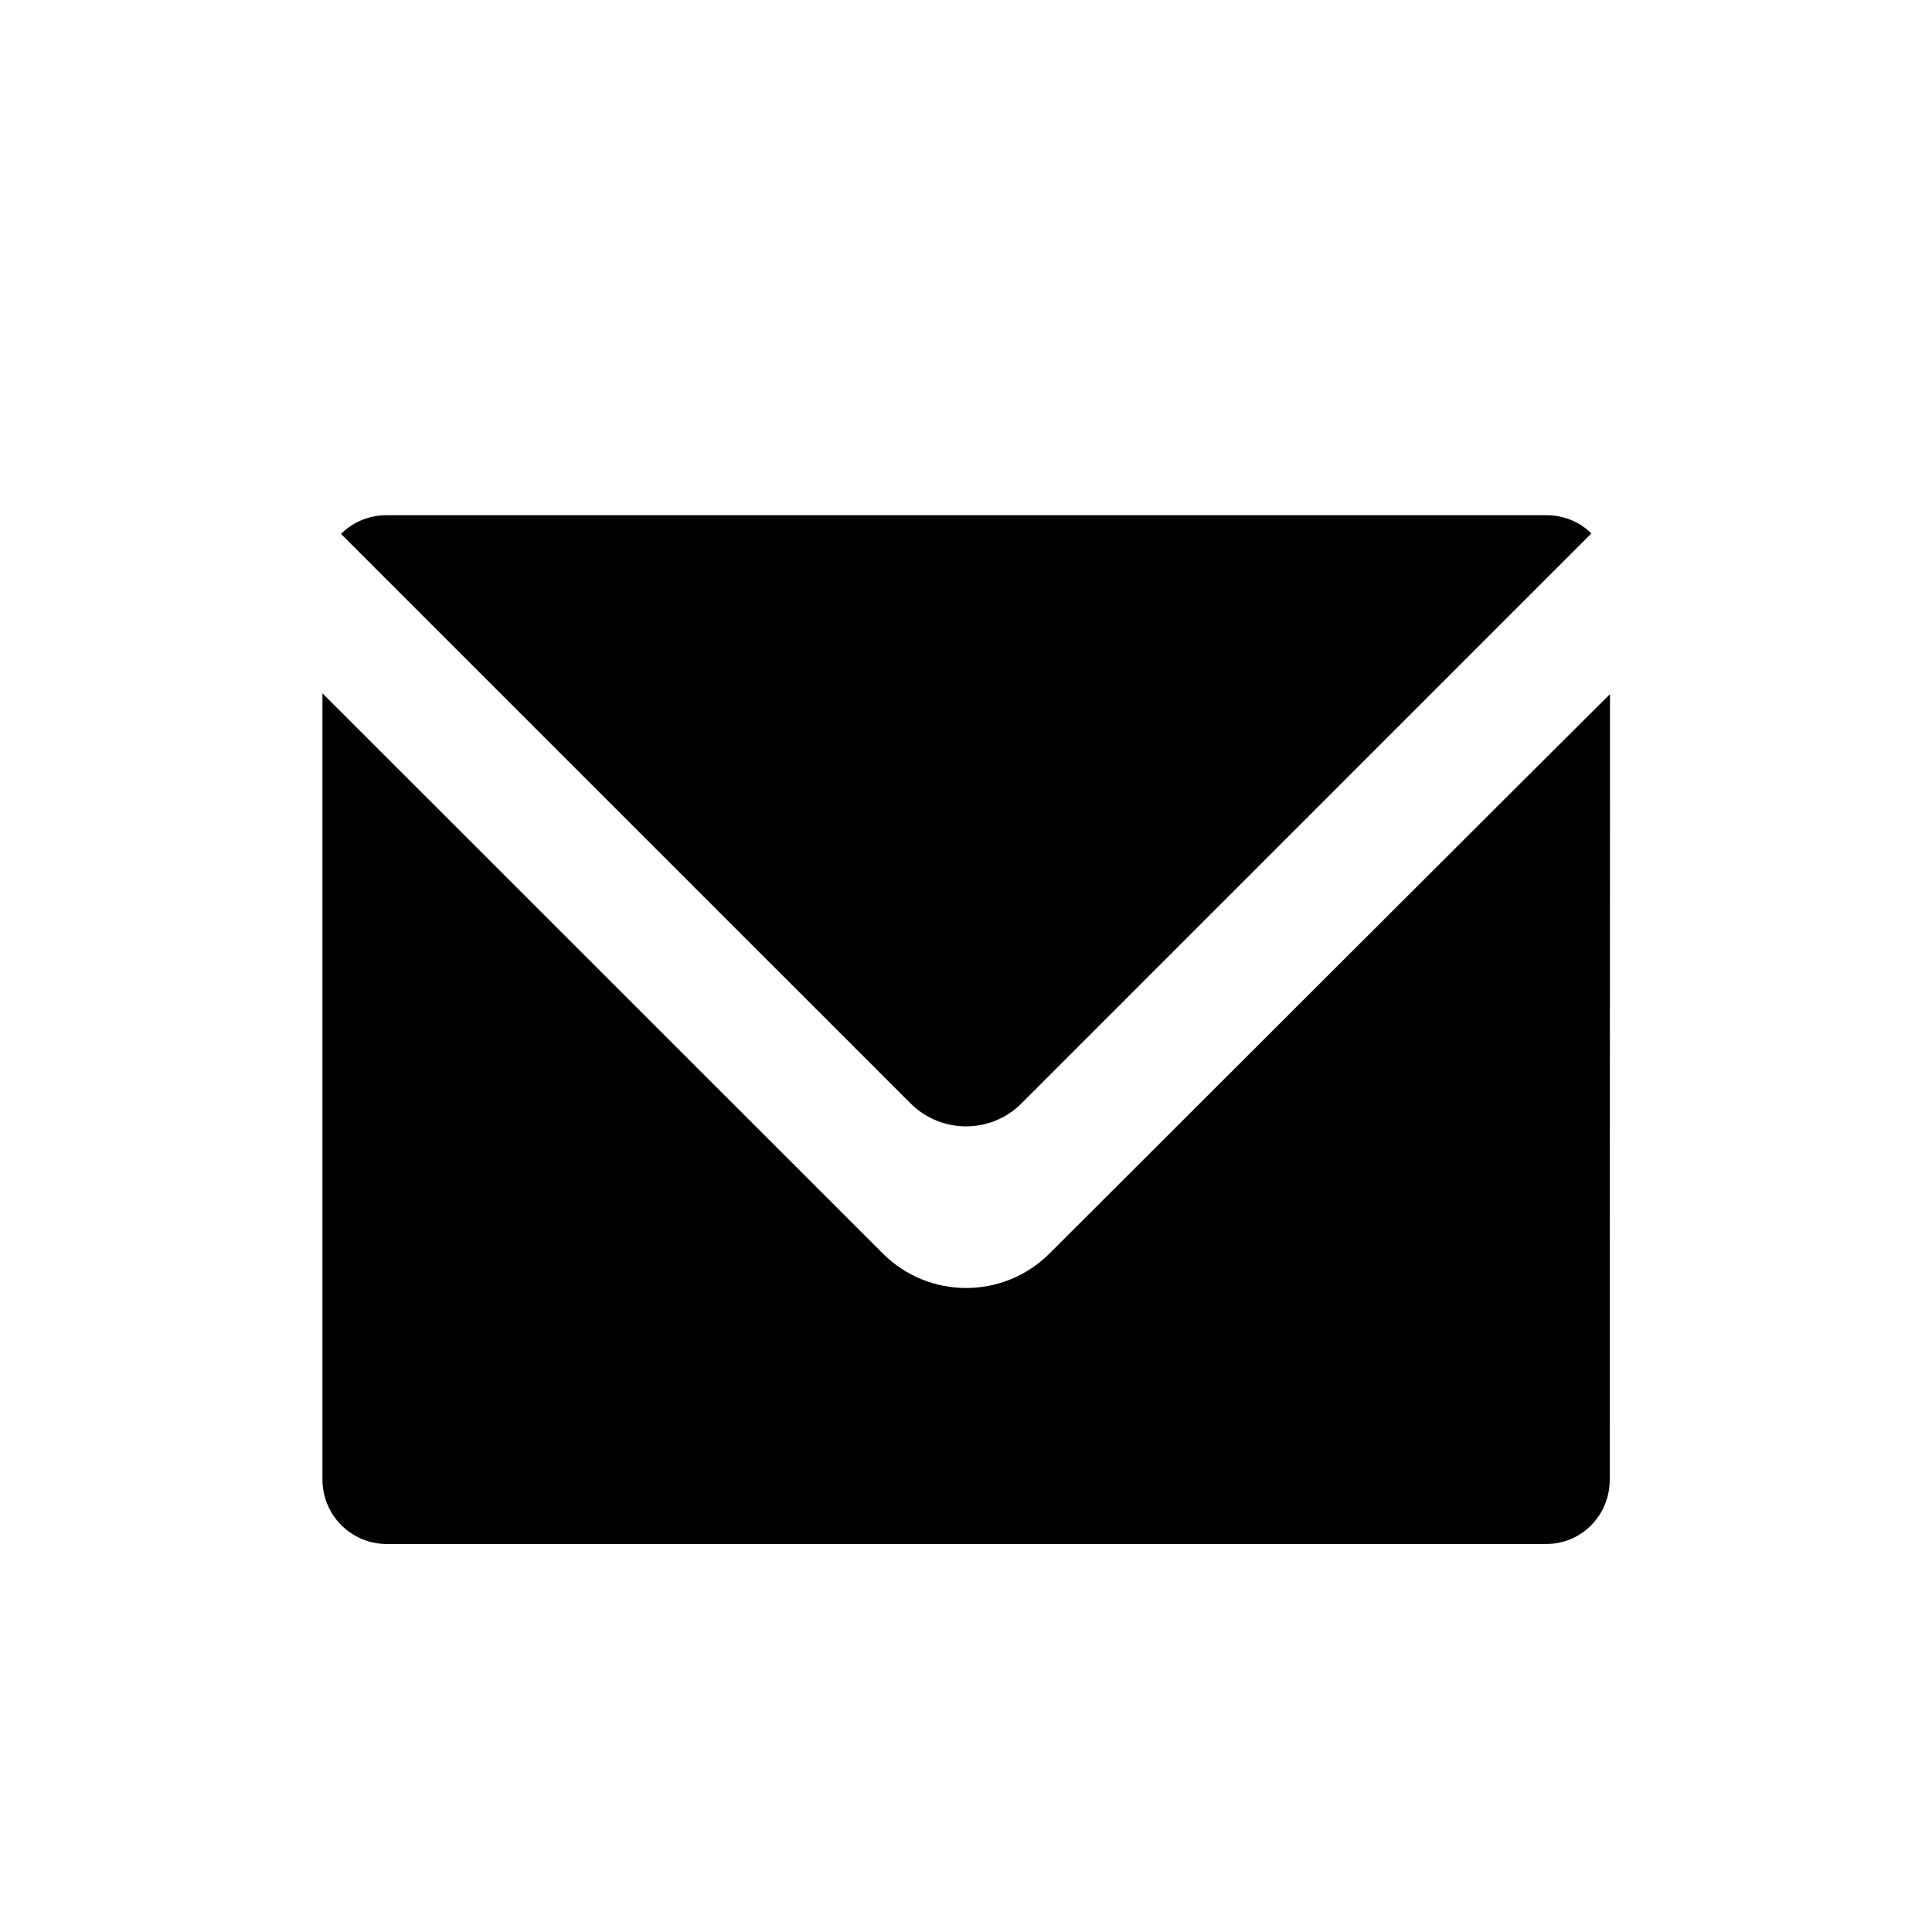
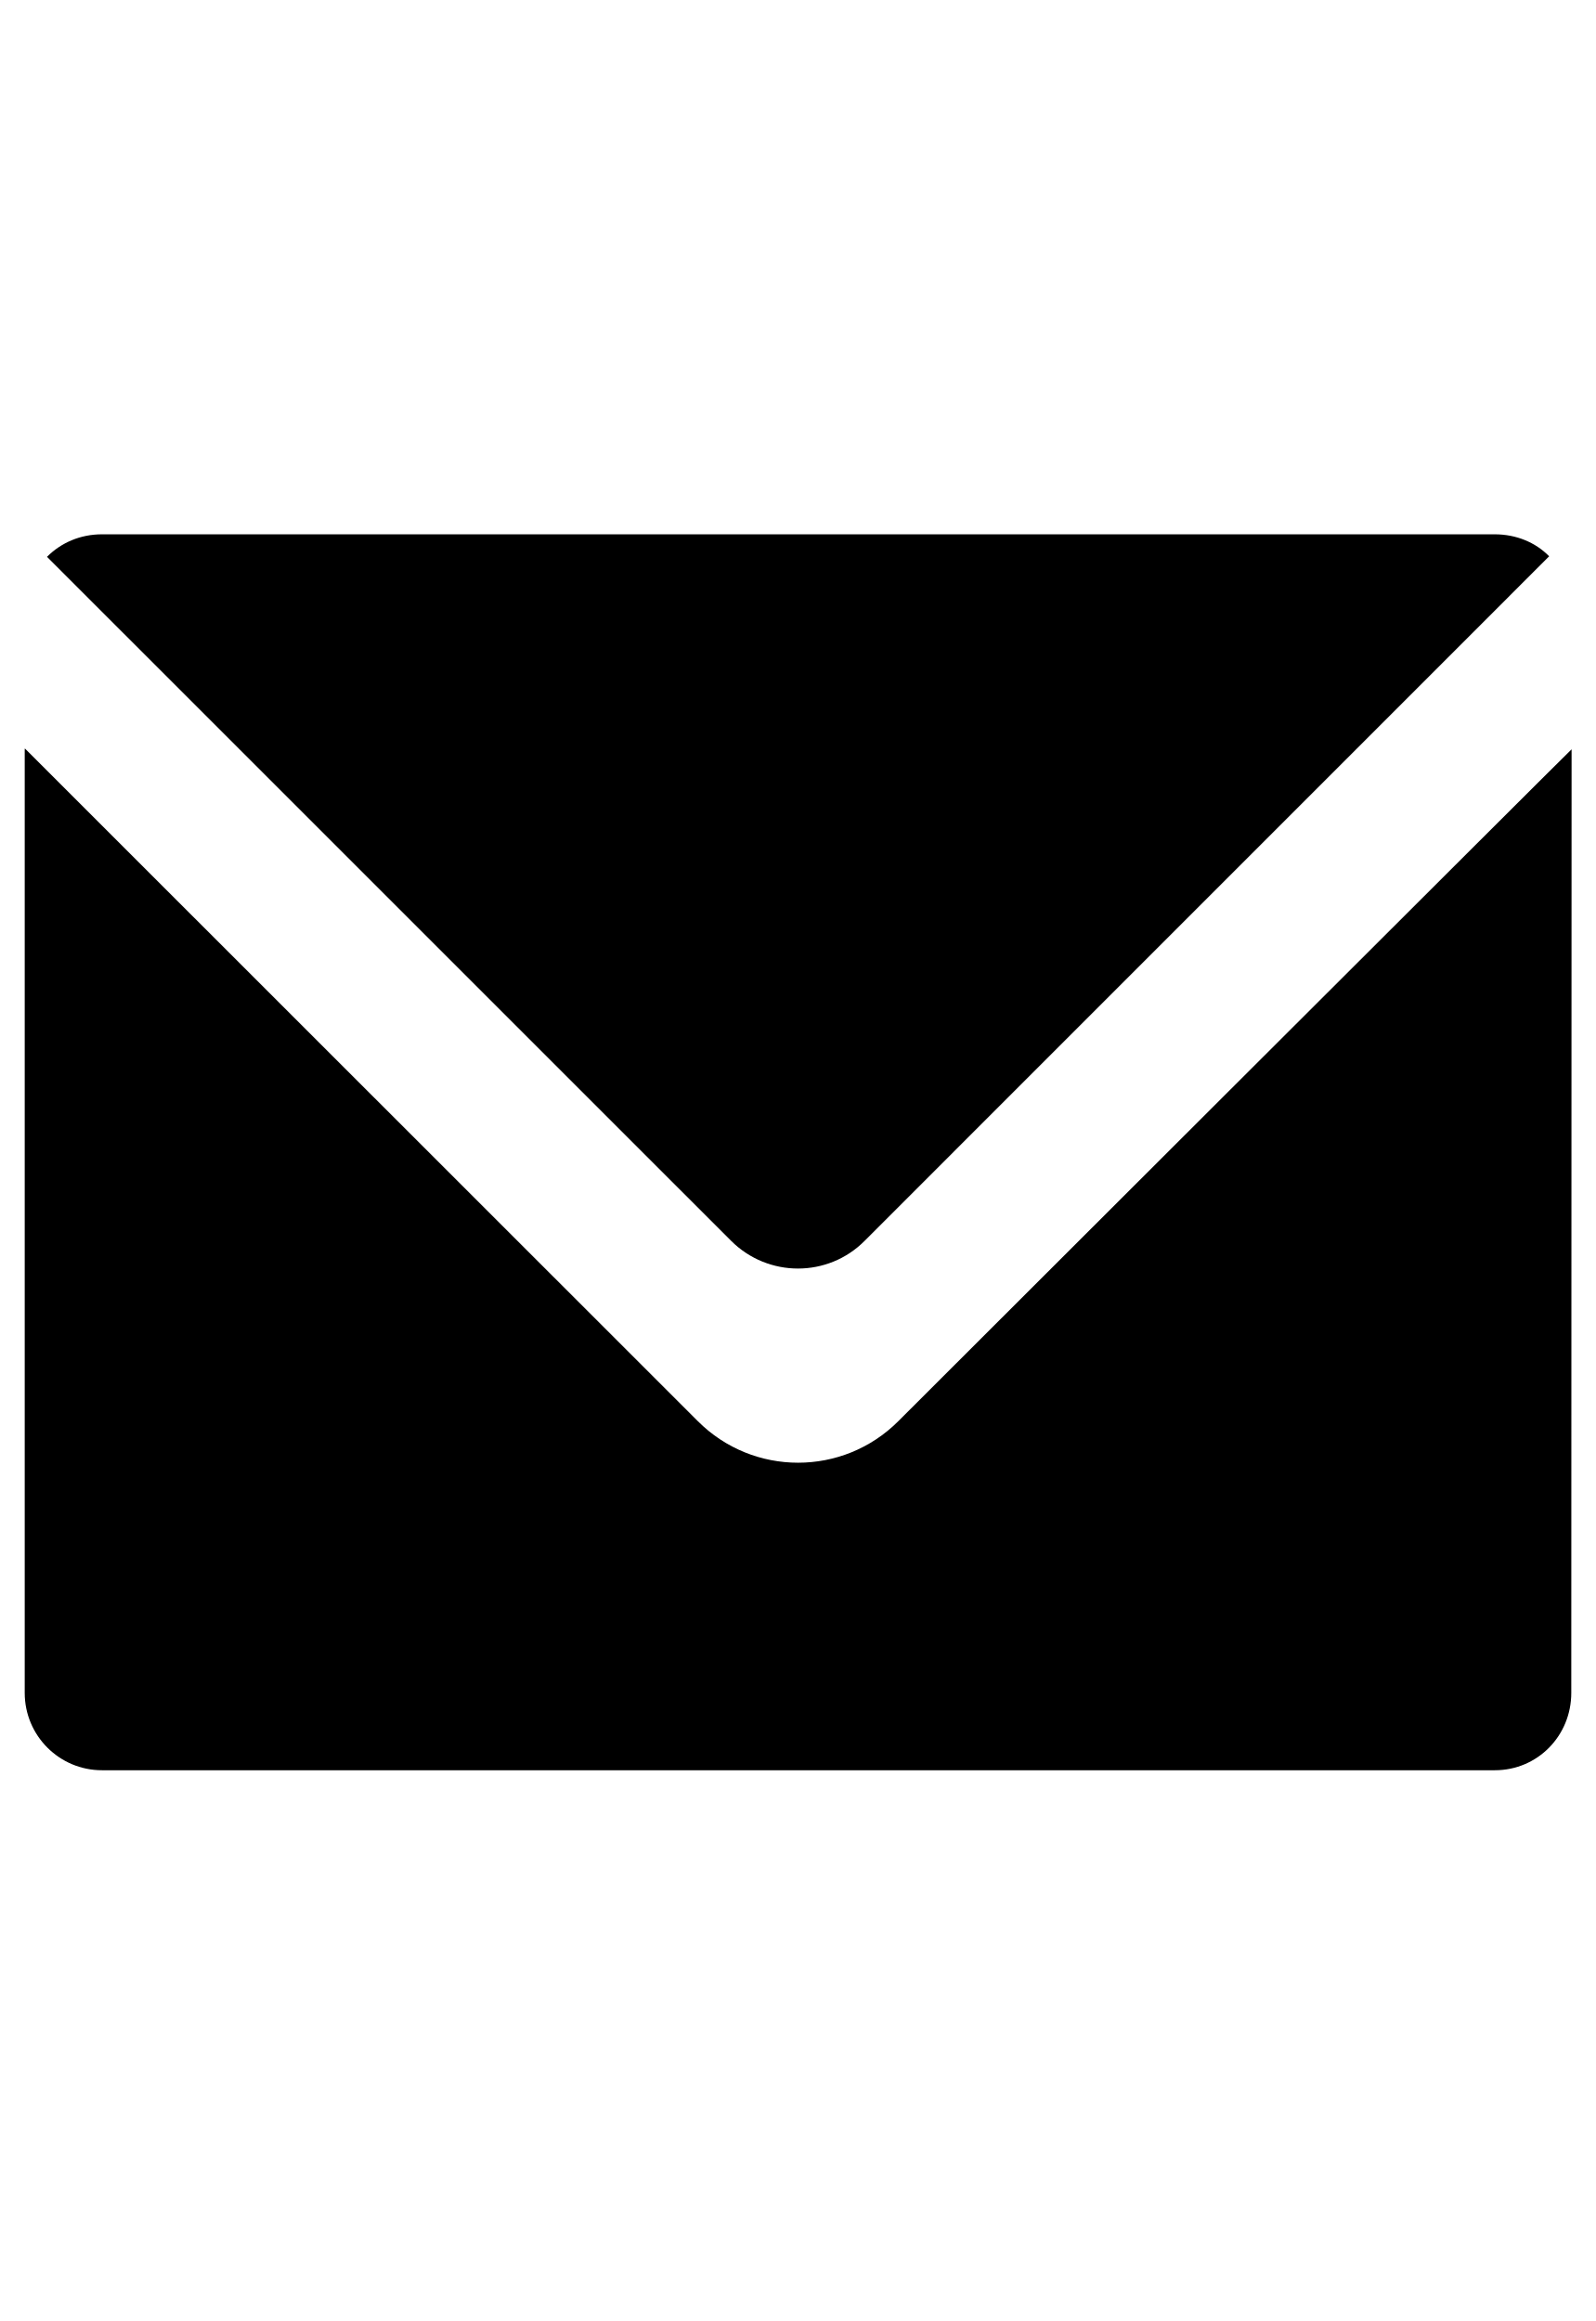
- <svg xmlns="http://www.w3.org/2000/svg" version="1.1" width="30" height="30" viewBox="0 0 30 30">
-   <g>
-     <line stroke-width="1" x1="" y1="" x2="" y2="" stroke="#449FDB" opacity="" />
-   </g>
-   <path d="M15.864 17.131c-0.475 0.479-1.249 0.479-1.728 0l-8.841-8.84c0.183-0.184 0.433-0.291 0.71-0.291h18.002c0.277 0 0.528 0.105 0.703 0.284l-8.846 8.847zM13.707 19.463c0.716 0.716 1.875 0.716 2.591 0 0 0 8.702-8.692 8.702-8.684l-0.004 12.196c0 0.553-0.434 1-0.988 1h-18.003c-0.55 0-0.998-0.447-0.998-1v-12.196c0-0.004 0.002-0.006 0.002-0.011l8.698 8.695z" fill="#000000" />
+ <svg xmlns="http://www.w3.org/2000/svg" version="1.1" width="704" height="1024" viewBox="0 0 704 1024">
+   <g id="icomoon-ignore">
+ </g>
+   <path d="M381.491 547.405c-16.213 16.35-42.633 16.35-58.982 0l-301.773-301.739c6.246-6.281 14.78-9.933 24.235-9.933h614.468c9.455 0 18.022 3.584 23.996 9.694l-301.943 301.978zM307.866 627.004c24.439 24.439 64 24.439 88.439 0 0 0 297.028-296.687 297.028-296.414l-0.137 416.29c0 18.876-14.814 34.133-33.724 34.133h-614.502c-18.773 0-34.065-15.258-34.065-34.133v-416.29c0-0.137 0.068-0.205 0.068-0.375l296.892 296.789z" />
</svg>
